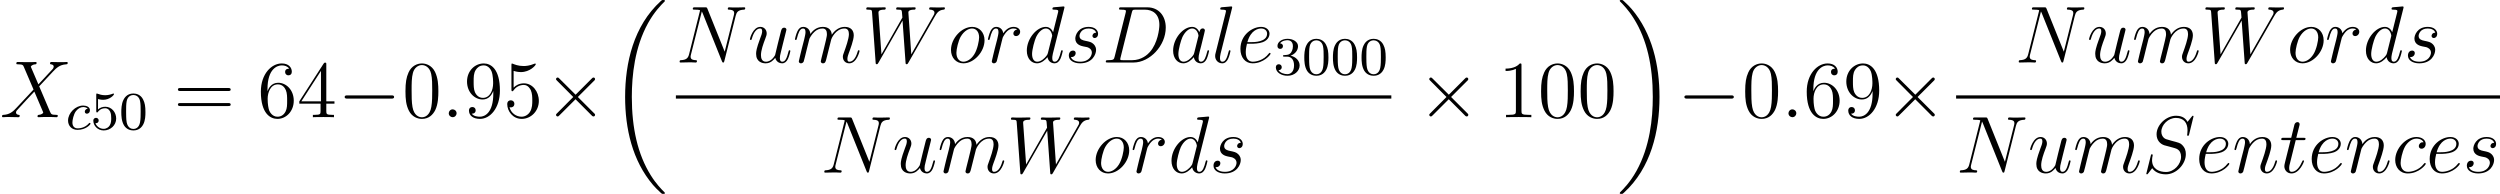
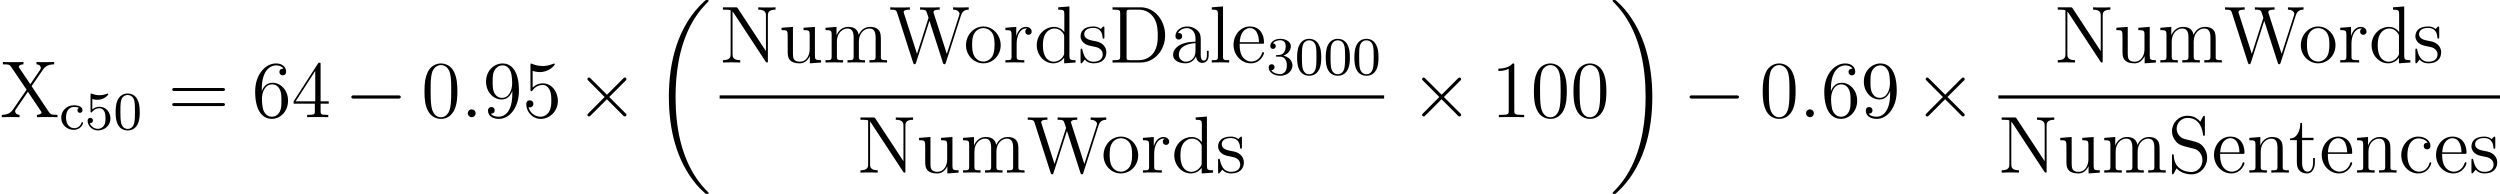
<svg xmlns="http://www.w3.org/2000/svg" xmlns:xlink="http://www.w3.org/1999/xlink" version="1.1" width="417.861pt" height="32.409pt" viewBox="-.239 -.228 417.861 32.409">
  <defs>
+     <path id="g4-48" d="M5.356-3.826C5.356-4.818 5.296-5.786 4.866-6.695C4.376-7.687 3.515-7.95 2.929-7.95C2.236-7.95 1.387-7.603 .944-6.611C.61-5.858 .49-5.117 .49-3.826C.49-2.666 .574-1.793 1.004-.944C1.47-.036 2.295 .251 2.917 .251C3.957 .251 4.555-.371 4.902-1.064C5.332-1.961 5.356-3.132 5.356-3.826ZM2.917 .012C2.534 .012 1.757-.203 1.53-1.506C1.399-2.224 1.399-3.132 1.399-3.969C1.399-4.949 1.399-5.834 1.59-6.539C1.793-7.34 2.403-7.711 2.917-7.711C3.371-7.711 4.065-7.436 4.292-6.408C4.447-5.727 4.447-4.782 4.447-3.969C4.447-3.168 4.447-2.26 4.316-1.53C4.089-.215 3.335 .012 2.917 .012Z" />
+     <path id="g4-49" d="M3.443-7.663C3.443-7.938 3.443-7.95 3.204-7.95C2.917-7.627 2.319-7.185 1.088-7.185V-6.838C1.363-6.838 1.961-6.838 2.618-7.149V-.921C2.618-.49 2.582-.347 1.53-.347H1.16V0C1.482-.024 2.642-.024 3.037-.024S4.579-.024 4.902 0V-.347H4.531C3.479-.347 3.443-.49 3.443-.921V-7.663Z" />
+     <path id="g4-52" d="M4.316-7.783C4.316-8.01 4.316-8.07 4.148-8.07C4.053-8.07 4.017-8.07 3.921-7.926L.323-2.343V-1.997H3.467V-.909C3.467-.466 3.443-.347 2.57-.347H2.331V0C2.606-.024 3.551-.024 3.885-.024S5.177-.024 5.452 0V-.347H5.212C4.352-.347 4.316-.466 4.316-.909V-1.997H5.523V-2.343H4.316V-7.783ZM3.527-6.85V-2.343H.622L3.527-6.85Z" />
+     <path id="g4-53" d="M1.53-6.85C2.044-6.683 2.463-6.671 2.594-6.671C3.945-6.671 4.806-7.663 4.806-7.831C4.806-7.878 4.782-7.938 4.71-7.938C4.686-7.938 4.663-7.938 4.555-7.89C3.885-7.603 3.312-7.568 3.001-7.568C2.212-7.568 1.65-7.807 1.423-7.902C1.339-7.938 1.315-7.938 1.303-7.938C1.207-7.938 1.207-7.867 1.207-7.675V-4.125C1.207-3.909 1.207-3.838 1.351-3.838C1.411-3.838 1.423-3.85 1.542-3.993C1.877-4.483 2.439-4.77 3.037-4.77C3.67-4.77 3.981-4.184 4.077-3.981C4.28-3.515 4.292-2.929 4.292-2.475S4.292-1.339 3.957-.801C3.694-.371 3.228-.072 2.702-.072C1.913-.072 1.136-.61 .921-1.482C.98-1.459 1.052-1.447 1.112-1.447C1.315-1.447 1.638-1.566 1.638-1.973C1.638-2.307 1.411-2.499 1.112-2.499C.897-2.499 .586-2.391 .586-1.925C.586-.909 1.399 .251 2.726 .251C4.077 .251 5.26-.885 5.26-2.403C5.26-3.826 4.304-5.009 3.049-5.009C2.367-5.009 1.841-4.71 1.53-4.376V-6.85Z" />
+     <path id="g4-54" d="M1.47-4.16C1.47-7.185 2.941-7.663 3.587-7.663C4.017-7.663 4.447-7.532 4.674-7.173C4.531-7.173 4.077-7.173 4.077-6.683C4.077-6.42 4.256-6.193 4.567-6.193C4.866-6.193 5.069-6.372 5.069-6.719C5.069-7.34 4.615-7.95 3.575-7.95C2.068-7.95 .49-6.408 .49-3.778C.49-.49 1.925 .251 2.941 .251C4.244 .251 5.356-.885 5.356-2.439C5.356-4.029 4.244-5.093 3.049-5.093C1.985-5.093 1.59-4.172 1.47-3.838V-4.16ZM2.941-.072C2.188-.072 1.829-.741 1.722-.992C1.614-1.303 1.494-1.889 1.494-2.726C1.494-3.67 1.925-4.854 3.001-4.854C3.658-4.854 4.005-4.411 4.184-4.005C4.376-3.563 4.376-2.965 4.376-2.451C4.376-1.841 4.376-1.303 4.148-.849C3.85-.275 3.419-.072 2.941-.072Z" />
+     <path id="g4-57" d="M4.376-3.479C4.376-.658 3.12-.072 2.403-.072C2.116-.072 1.482-.108 1.184-.526H1.255C1.339-.502 1.769-.574 1.769-1.016C1.769-1.279 1.59-1.506 1.279-1.506S.777-1.303 .777-.992C.777-.251 1.375 .251 2.415 .251C3.909 .251 5.356-1.339 5.356-3.933C5.356-7.149 4.017-7.95 2.965-7.95C1.65-7.95 .49-6.85 .49-5.272S1.602-2.618 2.798-2.618C3.682-2.618 4.136-3.264 4.376-3.873V-3.479ZM2.845-2.857C2.092-2.857 1.769-3.467 1.662-3.694C1.47-4.148 1.47-4.722 1.47-5.26C1.47-5.93 1.47-6.504 1.781-6.994C1.997-7.317 2.319-7.663 2.965-7.663C3.646-7.663 3.993-7.066 4.113-6.791C4.352-6.205 4.352-5.189 4.352-5.009C4.352-4.005 3.897-2.857 2.845-2.857Z" />
+     <path id="g4-61" d="M8.07-3.873C8.237-3.873 8.452-3.873 8.452-4.089C8.452-4.316 8.249-4.316 8.07-4.316H1.028C.861-4.316 .646-4.316 .646-4.101C.646-3.873 .849-3.873 1.028-3.873H8.07ZM8.07-1.65C8.237-1.65 8.452-1.65 8.452-1.865C8.452-2.092 8.249-2.092 8.07-2.092H1.028C.861-2.092 .646-2.092 .646-1.877C.646-1.65 .849-1.65 1.028-1.65H8.07Z" />
+     <path id="g4-68" d="M.502-8.165V-7.819H.741C1.602-7.819 1.638-7.699 1.638-7.257V-.909C1.638-.466 1.602-.347 .741-.347H.502V0H4.686C6.683 0 8.285-1.793 8.285-4.005C8.285-6.312 6.671-8.165 4.686-8.165H.502ZM3.132-.347C2.606-.347 2.582-.43 2.582-.825V-7.34C2.582-7.735 2.606-7.819 3.132-7.819H4.388C5.38-7.819 6.169-7.34 6.659-6.551C7.197-5.703 7.197-4.495 7.197-4.017C7.197-3.347 7.185-2.224 6.504-1.339C6.109-.837 5.392-.347 4.388-.347H3.132Z" />
+     <path id="g4-78" d="M2.702-7.998C2.594-8.153 2.582-8.165 2.319-8.165H.49V-7.819C1.004-7.819 1.303-7.819 1.626-7.735V-1.255C1.626-.909 1.626-.347 .49-.347V0C.801-.024 1.435-.024 1.769-.024S2.738-.024 3.049 0V-.347C1.913-.347 1.913-.909 1.913-1.255V-7.544C2.008-7.448 2.008-7.424 2.116-7.281L6.779-.179C6.898-.012 6.91 0 6.994 0C7.101 0 7.125-.048 7.137-.072V-6.91C7.137-7.257 7.137-7.819 8.273-7.819V-8.165C7.962-8.141 7.329-8.141 6.994-8.141S6.025-8.141 5.715-8.165V-7.819C6.85-7.819 6.85-7.257 6.85-6.91V-1.686L2.702-7.998Z" />
+     <path id="g4-83" d="M2.487-4.985C1.877-5.141 1.339-5.738 1.339-6.504C1.339-7.34 2.008-8.094 2.941-8.094C4.902-8.094 5.165-6.157 5.236-5.643C5.26-5.499 5.26-5.452 5.38-5.452C5.511-5.452 5.511-5.511 5.511-5.727V-8.141C5.511-8.357 5.511-8.416 5.392-8.416C5.356-8.416 5.308-8.416 5.224-8.261L4.83-7.532C4.256-8.273 3.467-8.416 2.941-8.416C1.614-8.416 .646-7.352 .646-6.133C.646-5.559 .849-5.033 1.291-4.555C1.71-4.089 2.128-3.981 2.977-3.766C3.395-3.67 4.053-3.503 4.22-3.431C4.782-3.156 5.153-2.511 5.153-1.841C5.153-.944 4.519-.096 3.527-.096C2.989-.096 2.248-.227 1.662-.741C.968-1.363 .921-2.224 .909-2.618C.897-2.714 .801-2.714 .777-2.714C.646-2.714 .646-2.654 .646-2.439V-.024C.646 .191 .646 .251 .765 .251C.837 .251 .849 .227 .933 .084C.98-.012 1.231-.454 1.327-.634C1.757-.155 2.511 .251 3.539 .251C4.878 .251 5.846-.885 5.846-2.2C5.846-2.929 5.571-3.467 5.248-3.862C4.806-4.4 4.268-4.531 3.802-4.651L2.487-4.985Z" />
+     <path id="g4-87" d="M10.676-6.994C10.867-7.568 11.214-7.807 11.812-7.819V-8.165C11.298-8.141 11.274-8.141 10.748-8.141C10.437-8.141 9.791-8.141 9.504-8.165V-7.819C10.234-7.807 10.449-7.424 10.449-7.185C10.449-7.125 10.413-7.03 10.389-6.946L8.572-1.279L6.635-7.293C6.623-7.329 6.599-7.424 6.599-7.46C6.599-7.819 7.233-7.819 7.52-7.819V-8.165C7.233-8.141 6.348-8.141 6.001-8.141S4.926-8.141 4.615-8.165V-7.819C5.248-7.819 5.416-7.783 5.547-7.568C5.631-7.412 5.715-7.042 5.87-6.611L4.16-1.279L2.248-7.233C2.188-7.4 2.188-7.424 2.188-7.46C2.188-7.819 2.798-7.819 3.108-7.819V-8.165C2.833-8.141 1.925-8.141 1.59-8.141C1.243-8.141 .514-8.141 .203-8.165V-7.819C.849-7.819 1.076-7.819 1.219-7.364L3.587 .024C3.646 .203 3.694 .251 3.802 .251C3.897 .251 3.957 .215 4.017 .036L6.001-6.169L7.998 .036C8.058 .215 8.118 .251 8.213 .251C8.321 .251 8.369 .203 8.428 .024L10.676-6.994Z" />
+     <path id="g4-88" d="M4.674-4.591L6.324-6.994C6.528-7.281 6.874-7.807 8.01-7.819V-8.165C7.496-8.141 7.364-8.141 6.755-8.141C6.432-8.141 5.667-8.141 5.392-8.165V-7.819C5.882-7.783 6.037-7.496 6.037-7.293C6.037-7.161 5.99-7.089 5.918-6.982L4.483-4.878L2.869-7.269C2.833-7.317 2.786-7.4 2.786-7.46C2.786-7.627 3.037-7.819 3.467-7.819V-8.165C3.18-8.141 2.236-8.141 1.889-8.141C1.554-8.141 .717-8.141 .43-8.165V-7.819C1.327-7.819 1.447-7.759 1.698-7.376L3.933-4.065L1.925-1.136C1.722-.837 1.339-.359 .263-.347V0C.777-.024 .909-.024 1.518-.024C1.841-.024 2.618-.024 2.893 0V-.347C2.391-.371 2.236-.669 2.236-.873C2.236-1.004 2.295-1.088 2.367-1.196L4.125-3.766L6.061-.873C6.133-.765 6.145-.753 6.145-.705C6.145-.562 5.93-.359 5.464-.347V0C5.75-.024 6.683-.024 7.03-.024C7.364-.024 8.213-.024 8.5 0V-.347C7.795-.347 7.508-.347 7.233-.765L4.674-4.591Z" />
+     <path id="g4-97" d="M4.615-3.192C4.615-3.838 4.615-4.316 4.089-4.782C3.67-5.165 3.132-5.332 2.606-5.332C1.626-5.332 .873-4.686 .873-3.909C.873-3.563 1.1-3.395 1.375-3.395C1.662-3.395 1.865-3.599 1.865-3.885C1.865-4.376 1.435-4.376 1.255-4.376C1.53-4.878 2.104-5.093 2.582-5.093C3.132-5.093 3.838-4.639 3.838-3.563V-3.084C1.435-3.049 .526-2.044 .526-1.124C.526-.179 1.626 .12 2.355 .12C3.144 .12 3.682-.359 3.909-.933C3.957-.371 4.328 .06 4.842 .06C5.093 .06 5.786-.108 5.786-1.064V-1.733H5.523V-1.064C5.523-.383 5.236-.287 5.069-.287C4.615-.287 4.615-.921 4.615-1.1V-3.192ZM3.838-1.686C3.838-.514 2.965-.12 2.451-.12C1.865-.12 1.375-.55 1.375-1.124C1.375-2.702 3.407-2.845 3.838-2.869V-1.686Z" />
+     <path id="g4-99" d="M4.328-4.423C4.184-4.423 3.742-4.423 3.742-3.933C3.742-3.646 3.945-3.443 4.232-3.443C4.507-3.443 4.734-3.61 4.734-3.957C4.734-4.758 3.897-5.332 2.929-5.332C1.53-5.332 .418-4.089 .418-2.582C.418-1.052 1.566 .12 2.917 .12C4.495 .12 4.854-1.315 4.854-1.423S4.77-1.53 4.734-1.53C4.627-1.53 4.615-1.494 4.579-1.351C4.316-.502 3.67-.143 3.025-.143C2.295-.143 1.327-.777 1.327-2.594C1.327-4.579 2.343-5.069 2.941-5.069C3.395-5.069 4.053-4.89 4.328-4.423Z" />
+     <path id="g4-100" d="M3.587-8.165V-7.819C4.4-7.819 4.495-7.735 4.495-7.149V-4.507C4.244-4.854 3.73-5.272 3.001-5.272C1.614-5.272 .418-4.101 .418-2.57C.418-1.052 1.554 .12 2.869 .12C3.778 .12 4.304-.478 4.471-.705V.12L6.157 0V-.347C5.344-.347 5.248-.43 5.248-1.016V-8.297L3.587-8.165ZM4.471-1.399C4.471-1.184 4.471-1.148 4.304-.885C4.017-.466 3.527-.12 2.929-.12C2.618-.12 1.327-.239 1.327-2.558C1.327-3.419 1.47-3.897 1.733-4.292C1.973-4.663 2.451-5.033 3.049-5.033C3.79-5.033 4.208-4.495 4.328-4.304C4.471-4.101 4.471-4.077 4.471-3.862V-1.399Z" />
+     <path id="g4-101" d="M4.579-2.774C4.842-2.774 4.866-2.774 4.866-3.001C4.866-4.208 4.22-5.332 2.774-5.332C1.411-5.332 .359-4.101 .359-2.618C.359-1.04 1.578 .12 2.905 .12C4.328 .12 4.866-1.172 4.866-1.423C4.866-1.494 4.806-1.542 4.734-1.542C4.639-1.542 4.615-1.482 4.591-1.423C4.28-.418 3.479-.143 2.977-.143S1.267-.478 1.267-2.546V-2.774H4.579ZM1.279-3.001C1.375-4.878 2.427-5.093 2.762-5.093C4.041-5.093 4.113-3.407 4.125-3.001H1.279Z" />
+     <path id="g4-108" d="M2.056-8.297L.395-8.165V-7.819C1.207-7.819 1.303-7.735 1.303-7.149V-.885C1.303-.347 1.172-.347 .395-.347V0C.729-.024 1.315-.024 1.674-.024S2.63-.024 2.965 0V-.347C2.2-.347 2.056-.347 2.056-.885V-8.297Z" />
+     <path id="g4-109" d="M8.572-2.905C8.572-4.017 8.572-4.352 8.297-4.734C7.95-5.2 7.388-5.272 6.982-5.272C5.99-5.272 5.487-4.555 5.296-4.089C5.129-5.009 4.483-5.272 3.73-5.272C2.57-5.272 2.116-4.28 2.02-4.041H2.008V-5.272L.383-5.141V-4.794C1.196-4.794 1.291-4.71 1.291-4.125V-.885C1.291-.347 1.16-.347 .383-.347V0C.693-.024 1.339-.024 1.674-.024C2.02-.024 2.666-.024 2.977 0V-.347C2.212-.347 2.068-.347 2.068-.885V-3.108C2.068-4.364 2.893-5.033 3.634-5.033S4.543-4.423 4.543-3.694V-.885C4.543-.347 4.411-.347 3.634-.347V0C3.945-.024 4.591-.024 4.926-.024C5.272-.024 5.918-.024 6.229 0V-.347C5.464-.347 5.32-.347 5.32-.885V-3.108C5.32-4.364 6.145-5.033 6.886-5.033S7.795-4.423 7.795-3.694V-.885C7.795-.347 7.663-.347 6.886-.347V0C7.197-.024 7.843-.024 8.177-.024C8.524-.024 9.17-.024 9.48 0V-.347C8.883-.347 8.584-.347 8.572-.705V-2.905Z" />
+     <path id="g4-110" d="M5.32-2.905C5.32-4.017 5.32-4.352 5.045-4.734C4.698-5.2 4.136-5.272 3.73-5.272C2.57-5.272 2.116-4.28 2.02-4.041H2.008V-5.272L.383-5.141V-4.794C1.196-4.794 1.291-4.71 1.291-4.125V-.885C1.291-.347 1.16-.347 .383-.347V0C.693-.024 1.339-.024 1.674-.024C2.02-.024 2.666-.024 2.977 0V-.347C2.212-.347 2.068-.347 2.068-.885V-3.108C2.068-4.364 2.893-5.033 3.634-5.033S4.543-4.423 4.543-3.694V-.885C4.543-.347 4.411-.347 3.634-.347V0C3.945-.024 4.591-.024 4.926-.024C5.272-.024 5.918-.024 6.229 0V-.347C5.631-.347 5.332-.347 5.32-.705V-2.905Z" />
+     <path id="g4-111" d="M5.487-2.558C5.487-4.101 4.316-5.332 2.929-5.332C1.494-5.332 .359-4.065 .359-2.558C.359-1.028 1.554 .12 2.917 .12C4.328 .12 5.487-1.052 5.487-2.558ZM2.929-.143C2.487-.143 1.949-.335 1.602-.921C1.279-1.459 1.267-2.164 1.267-2.666C1.267-3.12 1.267-3.85 1.638-4.388C1.973-4.902 2.499-5.093 2.917-5.093C3.383-5.093 3.885-4.878 4.208-4.411C4.579-3.862 4.579-3.108 4.579-2.666C4.579-2.248 4.579-1.506 4.268-.944C3.933-.371 3.383-.143 2.929-.143Z" />
+     <path id="g4-114" d="M1.997-2.786C1.997-3.945 2.475-5.033 3.395-5.033C3.491-5.033 3.515-5.033 3.563-5.021C3.467-4.973 3.276-4.902 3.276-4.579C3.276-4.232 3.551-4.101 3.742-4.101C3.981-4.101 4.22-4.256 4.22-4.579C4.22-4.937 3.897-5.272 3.383-5.272C2.367-5.272 2.02-4.172 1.949-3.945H1.937V-5.272L.335-5.141V-4.794C1.148-4.794 1.243-4.71 1.243-4.125V-.885C1.243-.347 1.112-.347 .335-.347V0C.669-.024 1.327-.024 1.686-.024C2.008-.024 2.857-.024 3.132 0V-.347H2.893C2.02-.347 1.997-.478 1.997-.909V-2.786Z" />
+     <path id="g4-115" d="M3.921-5.057C3.921-5.272 3.921-5.332 3.802-5.332C3.706-5.332 3.479-5.069 3.395-4.961C3.025-5.26 2.654-5.332 2.271-5.332C.825-5.332 .395-4.543 .395-3.885C.395-3.754 .395-3.335 .849-2.917C1.231-2.582 1.638-2.499 2.188-2.391C2.845-2.26 3.001-2.224 3.3-1.985C3.515-1.805 3.67-1.542 3.67-1.207C3.67-.693 3.371-.12 2.319-.12C1.53-.12 .956-.574 .693-1.769C.646-1.985 .646-1.997 .634-2.008C.61-2.056 .562-2.056 .526-2.056C.395-2.056 .395-1.997 .395-1.781V-.155C.395 .06 .395 .12 .514 .12C.574 .12 .586 .108 .789-.143C.849-.227 .849-.251 1.028-.442C1.482 .12 2.128 .12 2.331 .12C3.587 .12 4.208-.574 4.208-1.518C4.208-2.164 3.814-2.546 3.706-2.654C3.276-3.025 2.953-3.096 2.164-3.24C1.805-3.312 .933-3.479 .933-4.196C.933-4.567 1.184-5.117 2.26-5.117C3.563-5.117 3.634-4.005 3.658-3.634C3.67-3.539 3.754-3.539 3.79-3.539C3.921-3.539 3.921-3.599 3.921-3.814V-5.057Z" />
+     <path id="g4-116" d="M2.008-4.806H3.694V-5.153H2.008V-7.352H1.745C1.733-6.229 1.303-5.081 .215-5.045V-4.806H1.231V-1.482C1.231-.155 2.116 .12 2.75 .12C3.503 .12 3.897-.622 3.897-1.482V-2.164H3.634V-1.506C3.634-.646 3.288-.143 2.821-.143C2.008-.143 2.008-1.255 2.008-1.459V-4.806Z" />
+     <path id="g4-117" d="M3.634-5.141V-4.794C4.447-4.794 4.543-4.71 4.543-4.125V-1.985C4.543-.968 4.005-.12 3.108-.12C2.128-.12 2.068-.681 2.068-1.315V-5.272L.383-5.141V-4.794C1.291-4.794 1.291-4.758 1.291-3.694V-1.901C1.291-1.16 1.291-.729 1.65-.335C1.937-.024 2.427 .12 3.037 .12C3.24 .12 3.622 .12 4.029-.227C4.376-.502 4.567-.956 4.567-.956V.12L6.229 0V-.347C5.416-.347 5.32-.43 5.32-1.016V-5.272L3.634-5.141Z" />
+     <path id="g3-48" d="M3.897-2.542C3.897-3.395 3.81-3.913 3.547-4.423C3.196-5.125 2.55-5.3 2.112-5.3C1.108-5.3 .741-4.551 .63-4.328C.343-3.746 .327-2.957 .327-2.542C.327-2.016 .351-1.211 .733-.574C1.1 .016 1.69 .167 2.112 .167C2.495 .167 3.18 .048 3.579-.741C3.873-1.315 3.897-2.024 3.897-2.542ZM2.112-.056C1.841-.056 1.291-.183 1.124-1.02C1.036-1.474 1.036-2.224 1.036-2.638C1.036-3.188 1.036-3.746 1.124-4.184C1.291-4.997 1.913-5.077 2.112-5.077C2.383-5.077 2.933-4.941 3.092-4.216C3.188-3.778 3.188-3.18 3.188-2.638C3.188-2.168 3.188-1.451 3.092-1.004C2.925-.167 2.375-.056 2.112-.056Z" />
+     <path id="g3-51" d="M2.016-2.662C2.646-2.662 3.045-2.2 3.045-1.363C3.045-.367 2.479-.072 2.056-.072C1.618-.072 1.02-.231 .741-.654C1.028-.654 1.227-.837 1.227-1.1C1.227-1.355 1.044-1.538 .789-1.538C.574-1.538 .351-1.403 .351-1.084C.351-.327 1.164 .167 2.072 .167C3.132 .167 3.873-.566 3.873-1.363C3.873-2.024 3.347-2.63 2.534-2.805C3.164-3.029 3.634-3.571 3.634-4.208S2.917-5.3 2.088-5.3C1.235-5.3 .59-4.838 .59-4.232C.59-3.937 .789-3.81 .996-3.81C1.243-3.81 1.403-3.985 1.403-4.216C1.403-4.511 1.148-4.623 .972-4.631C1.307-5.069 1.921-5.093 2.064-5.093C2.271-5.093 2.877-5.029 2.877-4.208C2.877-3.65 2.646-3.316 2.534-3.188C2.295-2.941 2.112-2.925 1.626-2.893C1.474-2.885 1.411-2.877 1.411-2.774C1.411-2.662 1.482-2.662 1.618-2.662H2.016Z" />
+     <path id="g3-53" d="M1.116-4.479C1.219-4.447 1.538-4.368 1.873-4.368C2.869-4.368 3.475-5.069 3.475-5.189C3.475-5.276 3.419-5.3 3.379-5.3C3.363-5.3 3.347-5.3 3.276-5.26C2.965-5.141 2.598-5.045 2.168-5.045C1.698-5.045 1.307-5.165 1.06-5.26C.98-5.3 .964-5.3 .956-5.3C.853-5.3 .853-5.212 .853-5.069V-2.734C.853-2.59 .853-2.495 .98-2.495C1.044-2.495 1.068-2.527 1.108-2.59C1.203-2.71 1.506-3.116 2.184-3.116C2.63-3.116 2.845-2.75 2.917-2.598C3.053-2.311 3.068-1.945 3.068-1.634C3.068-1.339 3.061-.909 2.837-.558C2.686-.319 2.367-.072 1.945-.072C1.427-.072 .917-.399 .733-.917C.757-.909 .805-.909 .813-.909C1.036-.909 1.211-1.052 1.211-1.299C1.211-1.594 .98-1.698 .821-1.698C.677-1.698 .422-1.618 .422-1.275C.422-.558 1.044 .167 1.961 .167C2.957 .167 3.802-.606 3.802-1.594C3.802-2.519 3.132-3.339 2.192-3.339C1.793-3.339 1.419-3.212 1.116-2.941V-4.479Z" />
+     <path id="g3-99" d="M2.933-3.164C2.71-3.092 2.678-2.909 2.678-2.813C2.678-2.598 2.829-2.439 3.053-2.439C3.26-2.439 3.427-2.582 3.427-2.821C3.427-3.316 2.885-3.555 2.136-3.555C1.028-3.555 .279-2.67 .279-1.722C.279-.709 1.108 .08 2.112 .08C3.236 .08 3.515-.861 3.515-.956S3.411-1.052 3.387-1.052C3.332-1.052 3.292-1.044 3.268-.964C3.212-.797 2.989-.167 2.192-.167C1.698-.167 .988-.55 .988-1.73C.988-2.877 1.578-3.308 2.16-3.308C2.232-3.308 2.654-3.308 2.933-3.164Z" />
    <path id="g1-0" d="M7.878-2.75C8.082-2.75 8.297-2.75 8.297-2.989S8.082-3.228 7.878-3.228H1.411C1.207-3.228 .992-3.228 .992-2.989S1.207-2.75 1.411-2.75H7.878Z" />
    <path id="g1-2" d="M4.651-3.324L2.26-5.703C2.116-5.846 2.092-5.87 1.997-5.87C1.877-5.87 1.757-5.762 1.757-5.631C1.757-5.547 1.781-5.523 1.913-5.392L4.304-2.989L1.913-.586C1.781-.454 1.757-.43 1.757-.347C1.757-.215 1.877-.108 1.997-.108C2.092-.108 2.116-.132 2.26-.275L4.639-2.654L7.113-.179C7.137-.167 7.221-.108 7.293-.108C7.436-.108 7.532-.215 7.532-.347C7.532-.371 7.532-.418 7.496-.478C7.484-.502 5.583-2.379 4.985-2.989L7.173-5.177C7.233-5.248 7.412-5.404 7.472-5.475C7.484-5.499 7.532-5.547 7.532-5.631C7.532-5.762 7.436-5.87 7.293-5.87C7.197-5.87 7.149-5.822 7.018-5.691L4.651-3.324Z" />
-     <path id="g3-58" d="M2.2-.574C2.2-.921 1.913-1.16 1.626-1.16C1.279-1.16 1.04-.873 1.04-.586C1.04-.239 1.327 0 1.614 0C1.961 0 2.2-.287 2.2-.574Z" />
-     <path id="g3-68" d="M1.877-.885C1.769-.466 1.745-.347 .909-.347C.681-.347 .562-.347 .562-.132C.562 0 .634 0 .873 0H4.663C7.077 0 9.433-2.499 9.433-5.165C9.433-6.886 8.404-8.165 6.695-8.165H2.857C2.63-8.165 2.523-8.165 2.523-7.938C2.523-7.819 2.63-7.819 2.809-7.819C3.539-7.819 3.539-7.723 3.539-7.592C3.539-7.568 3.539-7.496 3.491-7.317L1.877-.885ZM4.4-7.352C4.507-7.795 4.555-7.819 5.021-7.819H6.336C7.46-7.819 8.488-7.209 8.488-5.559C8.488-4.961 8.249-2.881 7.089-1.566C6.755-1.172 5.846-.347 4.471-.347H3.108C2.941-.347 2.917-.347 2.845-.359C2.714-.371 2.702-.395 2.702-.49C2.702-.574 2.726-.646 2.75-.753L4.4-7.352Z" />
-     <path id="g3-78" d="M8.847-6.91C8.978-7.424 9.17-7.783 10.078-7.819C10.114-7.819 10.258-7.831 10.258-8.034C10.258-8.165 10.15-8.165 10.102-8.165C9.863-8.165 9.253-8.141 9.014-8.141H8.44C8.273-8.141 8.058-8.165 7.89-8.165C7.819-8.165 7.675-8.165 7.675-7.938C7.675-7.819 7.771-7.819 7.855-7.819C8.572-7.795 8.62-7.52 8.62-7.305C8.62-7.197 8.608-7.161 8.572-6.994L7.221-1.602L4.663-7.962C4.579-8.153 4.567-8.165 4.304-8.165H2.845C2.606-8.165 2.499-8.165 2.499-7.938C2.499-7.819 2.582-7.819 2.809-7.819C2.869-7.819 3.575-7.819 3.575-7.711C3.575-7.687 3.551-7.592 3.539-7.556L1.949-1.219C1.805-.634 1.518-.383 .729-.347C.669-.347 .55-.335 .55-.12C.55 0 .669 0 .705 0C.944 0 1.554-.024 1.793-.024H2.367C2.534-.024 2.738 0 2.905 0C2.989 0 3.12 0 3.12-.227C3.12-.335 3.001-.347 2.953-.347C2.558-.359 2.176-.43 2.176-.861C2.176-.956 2.2-1.064 2.224-1.16L3.838-7.556C3.909-7.436 3.909-7.412 3.957-7.305L6.802-.215C6.862-.072 6.886 0 6.994 0C7.113 0 7.125-.036 7.173-.239L8.847-6.91Z" />
-     <path id="g3-83" d="M7.592-8.309C7.592-8.416 7.508-8.416 7.484-8.416C7.436-8.416 7.424-8.404 7.281-8.225C7.209-8.141 6.719-7.52 6.707-7.508C6.312-8.285 5.523-8.416 5.021-8.416C3.503-8.416 2.128-7.03 2.128-5.679C2.128-4.782 2.666-4.256 3.252-4.053C3.383-4.005 4.089-3.814 4.447-3.73C5.057-3.563 5.212-3.515 5.464-3.252C5.511-3.192 5.75-2.917 5.75-2.355C5.75-1.243 4.722-.096 3.527-.096C2.546-.096 1.459-.514 1.459-1.853C1.459-2.08 1.506-2.367 1.542-2.487C1.542-2.523 1.554-2.582 1.554-2.606C1.554-2.654 1.53-2.714 1.435-2.714C1.327-2.714 1.315-2.69 1.267-2.487L.658-.036C.658-.024 .61 .132 .61 .143C.61 .251 .705 .251 .729 .251C.777 .251 .789 .239 .933 .06L1.482-.658C1.769-.227 2.391 .251 3.503 .251C5.045 .251 6.456-1.243 6.456-2.738C6.456-3.24 6.336-3.682 5.882-4.125C5.631-4.376 5.416-4.435 4.316-4.722C3.515-4.937 3.407-4.973 3.192-5.165C2.989-5.368 2.833-5.655 2.833-6.061C2.833-7.066 3.85-8.094 4.985-8.094C6.157-8.094 6.707-7.376 6.707-6.241C6.707-5.93 6.647-5.607 6.647-5.559C6.647-5.452 6.743-5.452 6.779-5.452C6.886-5.452 6.898-5.487 6.946-5.679L7.592-8.309Z" />
-     <path id="g3-87" d="M10.796-6.838C11.07-7.305 11.333-7.747 12.051-7.819C12.158-7.831 12.266-7.843 12.266-8.034C12.266-8.165 12.158-8.165 12.123-8.165C12.099-8.165 12.015-8.141 11.226-8.141C10.867-8.141 10.497-8.165 10.15-8.165C10.078-8.165 9.935-8.165 9.935-7.938C9.935-7.831 10.03-7.819 10.102-7.819C10.341-7.807 10.724-7.735 10.724-7.364C10.724-7.209 10.676-7.125 10.556-6.922L7.293-1.207L6.862-7.436C6.862-7.58 6.994-7.807 7.663-7.819C7.819-7.819 7.938-7.819 7.938-8.046C7.938-8.165 7.819-8.165 7.759-8.165C7.34-8.165 6.898-8.141 6.468-8.141H5.846C5.667-8.141 5.452-8.165 5.272-8.165C5.2-8.165 5.057-8.165 5.057-7.938C5.057-7.819 5.141-7.819 5.344-7.819C5.894-7.819 5.894-7.807 5.942-7.077L5.978-6.647L2.881-1.207L2.439-7.376C2.439-7.508 2.439-7.807 3.252-7.819C3.383-7.819 3.515-7.819 3.515-8.034C3.515-8.165 3.407-8.165 3.335-8.165C2.917-8.165 2.475-8.141 2.044-8.141H1.423C1.243-8.141 1.028-8.165 .849-8.165C.777-8.165 .634-8.165 .634-7.938C.634-7.819 .729-7.819 .897-7.819C1.459-7.819 1.47-7.747 1.494-7.364L2.02-.024C2.032 .179 2.044 .251 2.188 .251C2.307 .251 2.331 .203 2.439 .024L6.001-6.205L6.444-.024C6.456 .179 6.468 .251 6.611 .251C6.731 .251 6.767 .191 6.862 .024L10.796-6.838Z" />
-     <path id="g3-88" d="M5.679-4.854L4.555-7.472C4.71-7.759 5.069-7.807 5.212-7.819C5.284-7.819 5.416-7.831 5.416-8.034C5.416-8.165 5.308-8.165 5.236-8.165C5.033-8.165 4.794-8.141 4.591-8.141H3.897C3.168-8.141 2.642-8.165 2.63-8.165C2.534-8.165 2.415-8.165 2.415-7.938C2.415-7.819 2.523-7.819 2.678-7.819C3.371-7.819 3.419-7.699 3.539-7.412L4.961-4.089L2.367-1.315C1.937-.849 1.423-.395 .538-.347C.395-.335 .299-.335 .299-.12C.299-.084 .311 0 .442 0C.61 0 .789-.024 .956-.024H1.518C1.901-.024 2.319 0 2.69 0C2.774 0 2.917 0 2.917-.215C2.917-.335 2.833-.347 2.762-.347C2.523-.371 2.367-.502 2.367-.693C2.367-.897 2.511-1.04 2.857-1.399L3.921-2.558C4.184-2.833 4.818-3.527 5.081-3.79L6.336-.849C6.348-.825 6.396-.705 6.396-.693C6.396-.586 6.133-.371 5.75-.347C5.679-.347 5.547-.335 5.547-.12C5.547 0 5.667 0 5.727 0C5.93 0 6.169-.024 6.372-.024H7.687C7.902-.024 8.13 0 8.333 0C8.416 0 8.548 0 8.548-.227C8.548-.347 8.428-.347 8.321-.347C7.603-.359 7.58-.418 7.376-.861L5.798-4.567L7.317-6.193C7.436-6.312 7.711-6.611 7.819-6.731C8.333-7.269 8.811-7.759 9.779-7.819C9.899-7.831 10.018-7.831 10.018-8.034C10.018-8.165 9.911-8.165 9.863-8.165C9.696-8.165 9.516-8.141 9.349-8.141H8.799C8.416-8.141 7.998-8.165 7.627-8.165C7.544-8.165 7.4-8.165 7.4-7.95C7.4-7.831 7.484-7.819 7.556-7.819C7.747-7.795 7.95-7.699 7.95-7.472L7.938-7.448C7.926-7.364 7.902-7.245 7.771-7.101L5.679-4.854Z" />
-     <path id="g3-97" d="M3.599-1.423C3.539-1.219 3.539-1.196 3.371-.968C3.108-.634 2.582-.12 2.02-.12C1.53-.12 1.255-.562 1.255-1.267C1.255-1.925 1.626-3.264 1.853-3.766C2.26-4.603 2.821-5.033 3.288-5.033C4.077-5.033 4.232-4.053 4.232-3.957C4.232-3.945 4.196-3.79 4.184-3.766L3.599-1.423ZM4.364-4.483C4.232-4.794 3.909-5.272 3.288-5.272C1.937-5.272 .478-3.527 .478-1.757C.478-.574 1.172 .12 1.985 .12C2.642 .12 3.204-.395 3.539-.789C3.658-.084 4.22 .12 4.579 .12S5.224-.096 5.44-.526C5.631-.933 5.798-1.662 5.798-1.71C5.798-1.769 5.75-1.817 5.679-1.817C5.571-1.817 5.559-1.757 5.511-1.578C5.332-.873 5.105-.12 4.615-.12C4.268-.12 4.244-.43 4.244-.669C4.244-.944 4.28-1.076 4.388-1.542C4.471-1.841 4.531-2.104 4.627-2.451C5.069-4.244 5.177-4.674 5.177-4.746C5.177-4.914 5.045-5.045 4.866-5.045C4.483-5.045 4.388-4.627 4.364-4.483Z" />
-     <path id="g3-99" d="M4.674-4.495C4.447-4.495 4.34-4.495 4.172-4.352C4.101-4.292 3.969-4.113 3.969-3.921C3.969-3.682 4.148-3.539 4.376-3.539C4.663-3.539 4.985-3.778 4.985-4.256C4.985-4.83 4.435-5.272 3.61-5.272C2.044-5.272 .478-3.563 .478-1.865C.478-.825 1.124 .12 2.343 .12C3.969 .12 4.997-1.148 4.997-1.303C4.997-1.375 4.926-1.435 4.878-1.435C4.842-1.435 4.83-1.423 4.722-1.315C3.957-.299 2.821-.12 2.367-.12C1.542-.12 1.279-.837 1.279-1.435C1.279-1.853 1.482-3.013 1.913-3.826C2.224-4.388 2.869-5.033 3.622-5.033C3.778-5.033 4.435-5.009 4.674-4.495Z" />
-     <path id="g3-100" d="M6.013-7.998C6.025-8.046 6.049-8.118 6.049-8.177C6.049-8.297 5.93-8.297 5.906-8.297C5.894-8.297 5.308-8.249 5.248-8.237C5.045-8.225 4.866-8.201 4.651-8.189C4.352-8.165 4.268-8.153 4.268-7.938C4.268-7.819 4.364-7.819 4.531-7.819C5.117-7.819 5.129-7.711 5.129-7.592C5.129-7.52 5.105-7.424 5.093-7.388L4.364-4.483C4.232-4.794 3.909-5.272 3.288-5.272C1.937-5.272 .478-3.527 .478-1.757C.478-.574 1.172 .12 1.985 .12C2.642 .12 3.204-.395 3.539-.789C3.658-.084 4.22 .12 4.579 .12S5.224-.096 5.44-.526C5.631-.933 5.798-1.662 5.798-1.71C5.798-1.769 5.75-1.817 5.679-1.817C5.571-1.817 5.559-1.757 5.511-1.578C5.332-.873 5.105-.12 4.615-.12C4.268-.12 4.244-.43 4.244-.669C4.244-.717 4.244-.968 4.328-1.303L6.013-7.998ZM3.599-1.423C3.539-1.219 3.539-1.196 3.371-.968C3.108-.634 2.582-.12 2.02-.12C1.53-.12 1.255-.562 1.255-1.267C1.255-1.925 1.626-3.264 1.853-3.766C2.26-4.603 2.821-5.033 3.288-5.033C4.077-5.033 4.232-4.053 4.232-3.957C4.232-3.945 4.196-3.79 4.184-3.766L3.599-1.423Z" />
-     <path id="g3-101" d="M2.14-2.774C2.463-2.774 3.276-2.798 3.85-3.013C4.758-3.359 4.842-4.053 4.842-4.268C4.842-4.794 4.388-5.272 3.599-5.272C2.343-5.272 .538-4.136 .538-2.008C.538-.753 1.255 .12 2.343 .12C3.969 .12 4.997-1.148 4.997-1.303C4.997-1.375 4.926-1.435 4.878-1.435C4.842-1.435 4.83-1.423 4.722-1.315C3.957-.299 2.821-.12 2.367-.12C1.686-.12 1.327-.658 1.327-1.542C1.327-1.71 1.327-2.008 1.506-2.774H2.14ZM1.566-3.013C2.08-4.854 3.216-5.033 3.599-5.033C4.125-5.033 4.483-4.722 4.483-4.268C4.483-3.013 2.57-3.013 2.068-3.013H1.566Z" />
-     <path id="g3-108" d="M3.037-7.998C3.049-8.046 3.072-8.118 3.072-8.177C3.072-8.297 2.953-8.297 2.929-8.297C2.917-8.297 2.487-8.261 2.271-8.237C2.068-8.225 1.889-8.201 1.674-8.189C1.387-8.165 1.303-8.153 1.303-7.938C1.303-7.819 1.423-7.819 1.542-7.819C2.152-7.819 2.152-7.711 2.152-7.592C2.152-7.544 2.152-7.52 2.092-7.305L.61-1.375C.574-1.243 .55-1.148 .55-.956C.55-.359 .992 .12 1.602 .12C1.997 .12 2.26-.143 2.451-.514C2.654-.909 2.821-1.662 2.821-1.71C2.821-1.769 2.774-1.817 2.702-1.817C2.594-1.817 2.582-1.757 2.534-1.578C2.319-.753 2.104-.12 1.626-.12C1.267-.12 1.267-.502 1.267-.669C1.267-.717 1.267-.968 1.351-1.303L3.037-7.998Z" />
-     <path id="g3-109" d="M2.463-3.503C2.487-3.575 2.786-4.172 3.228-4.555C3.539-4.842 3.945-5.033 4.411-5.033C4.89-5.033 5.057-4.674 5.057-4.196C5.057-4.125 5.057-3.885 4.914-3.324L4.615-2.092C4.519-1.733 4.292-.849 4.268-.717C4.22-.538 4.148-.227 4.148-.179C4.148-.012 4.28 .12 4.459 .12C4.818 .12 4.878-.155 4.985-.586L5.703-3.443C5.727-3.539 6.348-5.033 7.663-5.033C8.141-5.033 8.309-4.674 8.309-4.196C8.309-3.527 7.843-2.224 7.58-1.506C7.472-1.219 7.412-1.064 7.412-.849C7.412-.311 7.783 .12 8.357 .12C9.468 .12 9.887-1.638 9.887-1.71C9.887-1.769 9.839-1.817 9.767-1.817C9.66-1.817 9.648-1.781 9.588-1.578C9.313-.622 8.871-.12 8.393-.12C8.273-.12 8.082-.132 8.082-.514C8.082-.825 8.225-1.207 8.273-1.339C8.488-1.913 9.026-3.324 9.026-4.017C9.026-4.734 8.608-5.272 7.699-5.272C6.898-5.272 6.253-4.818 5.774-4.113C5.738-4.758 5.344-5.272 4.447-5.272C3.383-5.272 2.821-4.519 2.606-4.22C2.57-4.902 2.08-5.272 1.554-5.272C1.207-5.272 .933-5.105 .705-4.651C.49-4.22 .323-3.491 .323-3.443S.371-3.335 .454-3.335C.55-3.335 .562-3.347 .634-3.622C.813-4.328 1.04-5.033 1.518-5.033C1.793-5.033 1.889-4.842 1.889-4.483C1.889-4.22 1.769-3.754 1.686-3.383L1.351-2.092C1.303-1.865 1.172-1.327 1.112-1.112C1.028-.801 .897-.239 .897-.179C.897-.012 1.028 .12 1.207 .12C1.351 .12 1.518 .048 1.614-.132C1.638-.191 1.745-.61 1.805-.849L2.068-1.925L2.463-3.503Z" />
-     <path id="g3-110" d="M2.463-3.503C2.487-3.575 2.786-4.172 3.228-4.555C3.539-4.842 3.945-5.033 4.411-5.033C4.89-5.033 5.057-4.674 5.057-4.196C5.057-3.515 4.567-2.152 4.328-1.506C4.22-1.219 4.16-1.064 4.16-.849C4.16-.311 4.531 .12 5.105 .12C6.217 .12 6.635-1.638 6.635-1.71C6.635-1.769 6.587-1.817 6.516-1.817C6.408-1.817 6.396-1.781 6.336-1.578C6.061-.598 5.607-.12 5.141-.12C5.021-.12 4.83-.132 4.83-.514C4.83-.813 4.961-1.172 5.033-1.339C5.272-1.997 5.774-3.335 5.774-4.017C5.774-4.734 5.356-5.272 4.447-5.272C3.383-5.272 2.821-4.519 2.606-4.22C2.57-4.902 2.08-5.272 1.554-5.272C1.172-5.272 .909-5.045 .705-4.639C.49-4.208 .323-3.491 .323-3.443S.371-3.335 .454-3.335C.55-3.335 .562-3.347 .634-3.622C.825-4.352 1.04-5.033 1.518-5.033C1.793-5.033 1.889-4.842 1.889-4.483C1.889-4.22 1.769-3.754 1.686-3.383L1.351-2.092C1.303-1.865 1.172-1.327 1.112-1.112C1.028-.801 .897-.239 .897-.179C.897-.012 1.028 .12 1.207 .12C1.351 .12 1.518 .048 1.614-.132C1.638-.191 1.745-.61 1.805-.849L2.068-1.925L2.463-3.503Z" />
-     <path id="g3-111" d="M5.452-3.288C5.452-4.423 4.71-5.272 3.622-5.272C2.044-5.272 .49-3.551 .49-1.865C.49-.729 1.231 .12 2.319 .12C3.909 .12 5.452-1.602 5.452-3.288ZM2.331-.12C1.733-.12 1.291-.598 1.291-1.435C1.291-1.985 1.578-3.204 1.913-3.802C2.451-4.722 3.12-5.033 3.61-5.033C4.196-5.033 4.651-4.555 4.651-3.718C4.651-3.24 4.4-1.961 3.945-1.231C3.455-.43 2.798-.12 2.331-.12Z" />
-     <path id="g3-114" d="M4.651-4.89C4.28-4.818 4.089-4.555 4.089-4.292C4.089-4.005 4.316-3.909 4.483-3.909C4.818-3.909 5.093-4.196 5.093-4.555C5.093-4.937 4.722-5.272 4.125-5.272C3.646-5.272 3.096-5.057 2.594-4.328C2.511-4.961 2.032-5.272 1.554-5.272C1.088-5.272 .849-4.914 .705-4.651C.502-4.22 .323-3.503 .323-3.443C.323-3.395 .371-3.335 .454-3.335C.55-3.335 .562-3.347 .634-3.622C.813-4.34 1.04-5.033 1.518-5.033C1.805-5.033 1.889-4.83 1.889-4.483C1.889-4.22 1.769-3.754 1.686-3.383L1.351-2.092C1.303-1.865 1.172-1.327 1.112-1.112C1.028-.801 .897-.239 .897-.179C.897-.012 1.028 .12 1.207 .12C1.339 .12 1.566 .036 1.638-.203C1.674-.299 2.116-2.104 2.188-2.379C2.248-2.642 2.319-2.893 2.379-3.156C2.427-3.324 2.475-3.515 2.511-3.67C2.546-3.778 2.869-4.364 3.168-4.627C3.312-4.758 3.622-5.033 4.113-5.033C4.304-5.033 4.495-4.997 4.651-4.89Z" />
-     <path id="g3-115" d="M2.726-2.391C2.929-2.355 3.252-2.283 3.324-2.271C3.479-2.224 4.017-2.032 4.017-1.459C4.017-1.088 3.682-.12 2.295-.12C2.044-.12 1.148-.155 .909-.813C1.387-.753 1.626-1.124 1.626-1.387C1.626-1.638 1.459-1.769 1.219-1.769C.956-1.769 .61-1.566 .61-1.028C.61-.323 1.327 .12 2.283 .12C4.101 .12 4.639-1.219 4.639-1.841C4.639-2.02 4.639-2.355 4.256-2.738C3.957-3.025 3.67-3.084 3.025-3.216C2.702-3.288 2.188-3.395 2.188-3.933C2.188-4.172 2.403-5.033 3.539-5.033C4.041-5.033 4.531-4.842 4.651-4.411C4.125-4.411 4.101-3.957 4.101-3.945C4.101-3.694 4.328-3.622 4.435-3.622C4.603-3.622 4.937-3.754 4.937-4.256S4.483-5.272 3.551-5.272C1.985-5.272 1.566-4.041 1.566-3.551C1.566-2.642 2.451-2.451 2.726-2.391Z" />
-     <path id="g3-116" d="M2.403-4.806H3.503C3.73-4.806 3.85-4.806 3.85-5.021C3.85-5.153 3.778-5.153 3.539-5.153H2.487L2.929-6.898C2.977-7.066 2.977-7.089 2.977-7.173C2.977-7.364 2.821-7.472 2.666-7.472C2.57-7.472 2.295-7.436 2.2-7.054L1.733-5.153H.61C.371-5.153 .263-5.153 .263-4.926C.263-4.806 .347-4.806 .574-4.806H1.638L.849-1.65C.753-1.231 .717-1.112 .717-.956C.717-.395 1.112 .12 1.781 .12C2.989 .12 3.634-1.626 3.634-1.71C3.634-1.781 3.587-1.817 3.515-1.817C3.491-1.817 3.443-1.817 3.419-1.769C3.407-1.757 3.395-1.745 3.312-1.554C3.061-.956 2.511-.12 1.817-.12C1.459-.12 1.435-.418 1.435-.681C1.435-.693 1.435-.921 1.47-1.064L2.403-4.806Z" />
-     <path id="g3-117" d="M4.077-.693C4.232-.024 4.806 .12 5.093 .12C5.475 .12 5.762-.132 5.954-.538C6.157-.968 6.312-1.674 6.312-1.71C6.312-1.769 6.265-1.817 6.193-1.817C6.085-1.817 6.073-1.757 6.025-1.578C5.81-.753 5.595-.12 5.117-.12C4.758-.12 4.758-.514 4.758-.669C4.758-.944 4.794-1.064 4.914-1.566C4.997-1.889 5.081-2.212 5.153-2.546L5.643-4.495C5.727-4.794 5.727-4.818 5.727-4.854C5.727-5.033 5.583-5.153 5.404-5.153C5.057-5.153 4.973-4.854 4.902-4.555C4.782-4.089 4.136-1.518 4.053-1.1C4.041-1.1 3.575-.12 2.702-.12C2.08-.12 1.961-.658 1.961-1.1C1.961-1.781 2.295-2.738 2.606-3.539C2.75-3.921 2.809-4.077 2.809-4.316C2.809-4.83 2.439-5.272 1.865-5.272C.765-5.272 .323-3.539 .323-3.443C.323-3.395 .371-3.335 .454-3.335C.562-3.335 .574-3.383 .622-3.551C.909-4.579 1.375-5.033 1.829-5.033C1.949-5.033 2.14-5.021 2.14-4.639C2.14-4.328 2.008-3.981 1.829-3.527C1.303-2.104 1.243-1.65 1.243-1.291C1.243-.072 2.164 .12 2.654 .12C3.419 .12 3.838-.406 4.077-.693Z" />
    <path id="g0-18" d="M8.369 28.083C8.369 28.035 8.345 28.011 8.321 27.975C7.878 27.533 7.077 26.732 6.276 25.441C4.352 22.356 3.479 18.471 3.479 13.868C3.479 10.652 3.909 6.504 5.882 2.941C6.826 1.243 7.807 .263 8.333-.263C8.369-.299 8.369-.323 8.369-.359C8.369-.478 8.285-.478 8.118-.478S7.926-.478 7.747-.299C3.742 3.347 2.487 8.823 2.487 13.856C2.487 18.554 3.563 23.289 6.599 26.863C6.838 27.138 7.293 27.628 7.783 28.059C7.926 28.202 7.95 28.202 8.118 28.202S8.369 28.202 8.369 28.083Z" />
    <path id="g0-19" d="M6.3 13.868C6.3 9.17 5.224 4.435 2.188 .861C1.949 .586 1.494 .096 1.004-.335C.861-.478 .837-.478 .669-.478C.526-.478 .418-.478 .418-.359C.418-.311 .466-.263 .49-.239C.909 .191 1.71 .992 2.511 2.283C4.435 5.368 5.308 9.253 5.308 13.856C5.308 17.072 4.878 21.22 2.905 24.783C1.961 26.481 .968 27.473 .466 27.975C.442 28.011 .418 28.047 .418 28.083C.418 28.202 .526 28.202 .669 28.202C.837 28.202 .861 28.202 1.04 28.023C5.045 24.377 6.3 18.901 6.3 13.868Z" />
-     <path id="g2-99" d="M3.26-3.053C2.933-3.013 2.829-2.766 2.829-2.606C2.829-2.375 3.037-2.311 3.14-2.311C3.18-2.311 3.587-2.343 3.587-2.829S3.061-3.515 2.582-3.515C1.451-3.515 .351-2.415 .351-1.299C.351-.542 .869 .08 1.753 .08C3.013 .08 3.674-.725 3.674-.829C3.674-.901 3.595-.956 3.547-.956S3.475-.933 3.435-.885C2.805-.143 1.913-.143 1.769-.143C1.339-.143 .996-.406 .996-1.012C.996-1.363 1.156-2.208 1.53-2.702C1.881-3.148 2.279-3.292 2.59-3.292C2.686-3.292 3.053-3.284 3.26-3.053Z" />
-     <path id="g4-48" d="M3.897-2.542C3.897-3.395 3.81-3.913 3.547-4.423C3.196-5.125 2.55-5.3 2.112-5.3C1.108-5.3 .741-4.551 .63-4.328C.343-3.746 .327-2.957 .327-2.542C.327-2.016 .351-1.211 .733-.574C1.1 .016 1.69 .167 2.112 .167C2.495 .167 3.18 .048 3.579-.741C3.873-1.315 3.897-2.024 3.897-2.542ZM2.112-.056C1.841-.056 1.291-.183 1.124-1.02C1.036-1.474 1.036-2.224 1.036-2.638C1.036-3.188 1.036-3.746 1.124-4.184C1.291-4.997 1.913-5.077 2.112-5.077C2.383-5.077 2.933-4.941 3.092-4.216C3.188-3.778 3.188-3.18 3.188-2.638C3.188-2.168 3.188-1.451 3.092-1.004C2.925-.167 2.375-.056 2.112-.056Z" />
-     <path id="g4-51" d="M2.016-2.662C2.646-2.662 3.045-2.2 3.045-1.363C3.045-.367 2.479-.072 2.056-.072C1.618-.072 1.02-.231 .741-.654C1.028-.654 1.227-.837 1.227-1.1C1.227-1.355 1.044-1.538 .789-1.538C.574-1.538 .351-1.403 .351-1.084C.351-.327 1.164 .167 2.072 .167C3.132 .167 3.873-.566 3.873-1.363C3.873-2.024 3.347-2.63 2.534-2.805C3.164-3.029 3.634-3.571 3.634-4.208S2.917-5.3 2.088-5.3C1.235-5.3 .59-4.838 .59-4.232C.59-3.937 .789-3.81 .996-3.81C1.243-3.81 1.403-3.985 1.403-4.216C1.403-4.511 1.148-4.623 .972-4.631C1.307-5.069 1.921-5.093 2.064-5.093C2.271-5.093 2.877-5.029 2.877-4.208C2.877-3.65 2.646-3.316 2.534-3.188C2.295-2.941 2.112-2.925 1.626-2.893C1.474-2.885 1.411-2.877 1.411-2.774C1.411-2.662 1.482-2.662 1.618-2.662H2.016Z" />
-     <path id="g4-53" d="M1.116-4.479C1.219-4.447 1.538-4.368 1.873-4.368C2.869-4.368 3.475-5.069 3.475-5.189C3.475-5.276 3.419-5.3 3.379-5.3C3.363-5.3 3.347-5.3 3.276-5.26C2.965-5.141 2.598-5.045 2.168-5.045C1.698-5.045 1.307-5.165 1.06-5.26C.98-5.3 .964-5.3 .956-5.3C.853-5.3 .853-5.212 .853-5.069V-2.734C.853-2.59 .853-2.495 .98-2.495C1.044-2.495 1.068-2.527 1.108-2.59C1.203-2.71 1.506-3.116 2.184-3.116C2.63-3.116 2.845-2.75 2.917-2.598C3.053-2.311 3.068-1.945 3.068-1.634C3.068-1.339 3.061-.909 2.837-.558C2.686-.319 2.367-.072 1.945-.072C1.427-.072 .917-.399 .733-.917C.757-.909 .805-.909 .813-.909C1.036-.909 1.211-1.052 1.211-1.299C1.211-1.594 .98-1.698 .821-1.698C.677-1.698 .422-1.618 .422-1.275C.422-.558 1.044 .167 1.961 .167C2.957 .167 3.802-.606 3.802-1.594C3.802-2.519 3.132-3.339 2.192-3.339C1.793-3.339 1.419-3.212 1.116-2.941V-4.479Z" />
-     <path id="g5-48" d="M5.356-3.826C5.356-4.818 5.296-5.786 4.866-6.695C4.376-7.687 3.515-7.95 2.929-7.95C2.236-7.95 1.387-7.603 .944-6.611C.61-5.858 .49-5.117 .49-3.826C.49-2.666 .574-1.793 1.004-.944C1.47-.036 2.295 .251 2.917 .251C3.957 .251 4.555-.371 4.902-1.064C5.332-1.961 5.356-3.132 5.356-3.826ZM2.917 .012C2.534 .012 1.757-.203 1.53-1.506C1.399-2.224 1.399-3.132 1.399-3.969C1.399-4.949 1.399-5.834 1.59-6.539C1.793-7.34 2.403-7.711 2.917-7.711C3.371-7.711 4.065-7.436 4.292-6.408C4.447-5.727 4.447-4.782 4.447-3.969C4.447-3.168 4.447-2.26 4.316-1.53C4.089-.215 3.335 .012 2.917 .012Z" />
-     <path id="g5-49" d="M3.443-7.663C3.443-7.938 3.443-7.95 3.204-7.95C2.917-7.627 2.319-7.185 1.088-7.185V-6.838C1.363-6.838 1.961-6.838 2.618-7.149V-.921C2.618-.49 2.582-.347 1.53-.347H1.16V0C1.482-.024 2.642-.024 3.037-.024S4.579-.024 4.902 0V-.347H4.531C3.479-.347 3.443-.49 3.443-.921V-7.663Z" />
-     <path id="g5-52" d="M4.316-7.783C4.316-8.01 4.316-8.07 4.148-8.07C4.053-8.07 4.017-8.07 3.921-7.926L.323-2.343V-1.997H3.467V-.909C3.467-.466 3.443-.347 2.57-.347H2.331V0C2.606-.024 3.551-.024 3.885-.024S5.177-.024 5.452 0V-.347H5.212C4.352-.347 4.316-.466 4.316-.909V-1.997H5.523V-2.343H4.316V-7.783ZM3.527-6.85V-2.343H.622L3.527-6.85Z" />
-     <path id="g5-53" d="M1.53-6.85C2.044-6.683 2.463-6.671 2.594-6.671C3.945-6.671 4.806-7.663 4.806-7.831C4.806-7.878 4.782-7.938 4.71-7.938C4.686-7.938 4.663-7.938 4.555-7.89C3.885-7.603 3.312-7.568 3.001-7.568C2.212-7.568 1.65-7.807 1.423-7.902C1.339-7.938 1.315-7.938 1.303-7.938C1.207-7.938 1.207-7.867 1.207-7.675V-4.125C1.207-3.909 1.207-3.838 1.351-3.838C1.411-3.838 1.423-3.85 1.542-3.993C1.877-4.483 2.439-4.77 3.037-4.77C3.67-4.77 3.981-4.184 4.077-3.981C4.28-3.515 4.292-2.929 4.292-2.475S4.292-1.339 3.957-.801C3.694-.371 3.228-.072 2.702-.072C1.913-.072 1.136-.61 .921-1.482C.98-1.459 1.052-1.447 1.112-1.447C1.315-1.447 1.638-1.566 1.638-1.973C1.638-2.307 1.411-2.499 1.112-2.499C.897-2.499 .586-2.391 .586-1.925C.586-.909 1.399 .251 2.726 .251C4.077 .251 5.26-.885 5.26-2.403C5.26-3.826 4.304-5.009 3.049-5.009C2.367-5.009 1.841-4.71 1.53-4.376V-6.85Z" />
-     <path id="g5-54" d="M1.47-4.16C1.47-7.185 2.941-7.663 3.587-7.663C4.017-7.663 4.447-7.532 4.674-7.173C4.531-7.173 4.077-7.173 4.077-6.683C4.077-6.42 4.256-6.193 4.567-6.193C4.866-6.193 5.069-6.372 5.069-6.719C5.069-7.34 4.615-7.95 3.575-7.95C2.068-7.95 .49-6.408 .49-3.778C.49-.49 1.925 .251 2.941 .251C4.244 .251 5.356-.885 5.356-2.439C5.356-4.029 4.244-5.093 3.049-5.093C1.985-5.093 1.59-4.172 1.47-3.838V-4.16ZM2.941-.072C2.188-.072 1.829-.741 1.722-.992C1.614-1.303 1.494-1.889 1.494-2.726C1.494-3.67 1.925-4.854 3.001-4.854C3.658-4.854 4.005-4.411 4.184-4.005C4.376-3.563 4.376-2.965 4.376-2.451C4.376-1.841 4.376-1.303 4.148-.849C3.85-.275 3.419-.072 2.941-.072Z" />
-     <path id="g5-57" d="M4.376-3.479C4.376-.658 3.12-.072 2.403-.072C2.116-.072 1.482-.108 1.184-.526H1.255C1.339-.502 1.769-.574 1.769-1.016C1.769-1.279 1.59-1.506 1.279-1.506S.777-1.303 .777-.992C.777-.251 1.375 .251 2.415 .251C3.909 .251 5.356-1.339 5.356-3.933C5.356-7.149 4.017-7.95 2.965-7.95C1.65-7.95 .49-6.85 .49-5.272S1.602-2.618 2.798-2.618C3.682-2.618 4.136-3.264 4.376-3.873V-3.479ZM2.845-2.857C2.092-2.857 1.769-3.467 1.662-3.694C1.47-4.148 1.47-4.722 1.47-5.26C1.47-5.93 1.47-6.504 1.781-6.994C1.997-7.317 2.319-7.663 2.965-7.663C3.646-7.663 3.993-7.066 4.113-6.791C4.352-6.205 4.352-5.189 4.352-5.009C4.352-4.005 3.897-2.857 2.845-2.857Z" />
-     <path id="g5-61" d="M8.07-3.873C8.237-3.873 8.452-3.873 8.452-4.089C8.452-4.316 8.249-4.316 8.07-4.316H1.028C.861-4.316 .646-4.316 .646-4.101C.646-3.873 .849-3.873 1.028-3.873H8.07ZM8.07-1.65C8.237-1.65 8.452-1.65 8.452-1.865C8.452-2.092 8.249-2.092 8.07-2.092H1.028C.861-2.092 .646-2.092 .646-1.877C.646-1.65 .849-1.65 1.028-1.65H8.07Z" />
+     <path id="g2-58" d="M2.2-.574C2.2-.921 1.913-1.16 1.626-1.16C1.279-1.16 1.04-.873 1.04-.586C1.04-.239 1.327 0 1.614 0C1.961 0 2.2-.287 2.2-.574Z" />
  </defs>
  <g id="page1" transform="matrix(1.13 0 0 1.13 -63.98604 -61.01998)">
-     <use x="56.413" y="71.133" xlink:href="#g3-88" />
-     <use x="66.128" y="72.927" xlink:href="#g2-99" />
-     <use x="69.796" y="72.927" xlink:href="#g4-53" />
-     <use x="74.03" y="72.927" xlink:href="#g4-48" />
-     <use x="82.084" y="71.133" xlink:href="#g5-61" />
-     <use x="94.509" y="71.133" xlink:href="#g5-54" />
-     <use x="100.362" y="71.133" xlink:href="#g5-52" />
-     <use x="106.407" y="71.133" xlink:href="#g1-0" />
-     <use x="115.898" y="71.133" xlink:href="#g5-48" />
-     <use x="121.751" y="71.133" xlink:href="#g3-58" />
-     <use x="125.003" y="71.133" xlink:href="#g5-57" />
-     <use x="130.856" y="71.133" xlink:href="#g5-53" />
-     <use x="136.901" y="71.133" xlink:href="#g1-2" />
-     <use x="146.391" y="54.276" xlink:href="#g0-18" />
-     <use x="156.387" y="63.046" xlink:href="#g3-78" />
-     <use x="167.01" y="63.046" xlink:href="#g3-117" />
-     <use x="173.672" y="63.046" xlink:href="#g3-109" />
-     <use x="183.912" y="63.046" xlink:href="#g3-87" />
-     <use x="196.589" y="63.046" xlink:href="#g3-111" />
-     <use x="202.216" y="63.046" xlink:href="#g3-114" />
-     <use x="207.817" y="63.046" xlink:href="#g3-100" />
-     <use x="213.899" y="63.046" xlink:href="#g3-115" />
-     <use x="219.414" y="63.046" xlink:href="#g3-68" />
-     <use x="229.458" y="63.046" xlink:href="#g3-97" />
-     <use x="235.603" y="63.046" xlink:href="#g3-108" />
-     <use x="239.353" y="63.046" xlink:href="#g3-101" />
-     <use x="244.778" y="64.839" xlink:href="#g4-51" />
-     <use x="249.012" y="64.839" xlink:href="#g4-48" />
-     <use x="253.247" y="64.839" xlink:href="#g4-48" />
-     <use x="257.481" y="64.839" xlink:href="#g4-48" />
-     <rect x="156.387" y="67.905" height=".478" width="105.826" />
-     <use x="177.787" y="79.334" xlink:href="#g3-78" />
-     <use x="188.41" y="79.334" xlink:href="#g3-117" />
-     <use x="195.072" y="79.334" xlink:href="#g3-109" />
-     <use x="205.311" y="79.334" xlink:href="#g3-87" />
-     <use x="217.989" y="79.334" xlink:href="#g3-111" />
-     <use x="223.616" y="79.334" xlink:href="#g3-114" />
-     <use x="229.217" y="79.334" xlink:href="#g3-100" />
-     <use x="235.299" y="79.334" xlink:href="#g3-115" />
-     <use x="266.065" y="71.133" xlink:href="#g1-2" />
-     <use x="278.02" y="71.133" xlink:href="#g5-49" />
-     <use x="283.873" y="71.133" xlink:href="#g5-48" />
-     <use x="289.726" y="71.133" xlink:href="#g5-48" />
-     <use x="295.579" y="54.276" xlink:href="#g0-19" />
-     <use x="304.572" y="71.133" xlink:href="#g1-0" />
-     <use x="314.063" y="71.133" xlink:href="#g5-48" />
-     <use x="319.915" y="71.133" xlink:href="#g3-58" />
-     <use x="323.167" y="71.133" xlink:href="#g5-54" />
-     <use x="329.02" y="71.133" xlink:href="#g5-57" />
-     <use x="335.065" y="71.133" xlink:href="#g1-2" />
-     <use x="354.464" y="63.046" xlink:href="#g3-78" />
-     <use x="365.086" y="63.046" xlink:href="#g3-117" />
-     <use x="371.749" y="63.046" xlink:href="#g3-109" />
-     <use x="381.988" y="63.046" xlink:href="#g3-87" />
-     <use x="394.665" y="63.046" xlink:href="#g3-111" />
-     <use x="400.293" y="63.046" xlink:href="#g3-114" />
-     <use x="405.893" y="63.046" xlink:href="#g3-100" />
-     <use x="411.976" y="63.046" xlink:href="#g3-115" />
-     <rect x="345.751" y="67.905" height=".478" width="80.45" />
-     <use x="345.751" y="79.334" xlink:href="#g3-78" />
-     <use x="356.374" y="79.334" xlink:href="#g3-117" />
-     <use x="363.037" y="79.334" xlink:href="#g3-109" />
-     <use x="373.276" y="79.334" xlink:href="#g3-83" />
-     <use x="381.171" y="79.334" xlink:href="#g3-101" />
-     <use x="386.597" y="79.334" xlink:href="#g3-110" />
-     <use x="393.584" y="79.334" xlink:href="#g3-116" />
-     <use x="397.811" y="79.334" xlink:href="#g3-101" />
-     <use x="403.237" y="79.334" xlink:href="#g3-110" />
-     <use x="410.224" y="79.334" xlink:href="#g3-99" />
-     <use x="415.262" y="79.334" xlink:href="#g3-101" />
-     <use x="420.688" y="79.334" xlink:href="#g3-115" />
+     <use x="56.413" y="71.133" xlink:href="#g4-88" />
+     <use x="65.189" y="72.927" xlink:href="#g3-99" />
+     <use x="68.952" y="72.927" xlink:href="#g3-53" />
+     <use x="73.187" y="72.927" xlink:href="#g3-48" />
+     <use x="81.24" y="71.133" xlink:href="#g4-61" />
+     <use x="93.665" y="71.133" xlink:href="#g4-54" />
+     <use x="99.518" y="71.133" xlink:href="#g4-52" />
+     <use x="107.392" y="71.133" xlink:href="#g1-0" />
+     <use x="118.711" y="71.133" xlink:href="#g4-48" />
+     <use x="124.564" y="71.133" xlink:href="#g2-58" />
+     <use x="127.816" y="71.133" xlink:href="#g4-57" />
+     <use x="133.669" y="71.133" xlink:href="#g4-53" />
+     <use x="141.542" y="71.133" xlink:href="#g1-2" />
+     <use x="152.861" y="54.276" xlink:href="#g0-18" />
+     <use x="162.857" y="63.046" xlink:href="#g4-78" />
+     <use x="171.633" y="63.046" xlink:href="#g4-117" />
+     <use x="178.136" y="63.046" xlink:href="#g4-109" />
+     <use x="187.891" y="63.046" xlink:href="#g4-87" />
+     <use x="198.942" y="63.046" xlink:href="#g4-111" />
+     <use x="204.795" y="63.046" xlink:href="#g4-114" />
+     <use x="209.348" y="63.046" xlink:href="#g4-100" />
+     <use x="215.851" y="63.046" xlink:href="#g4-115" />
+     <use x="220.468" y="63.046" xlink:href="#g4-68" />
+     <use x="229.408" y="63.046" xlink:href="#g4-97" />
+     <use x="235.261" y="63.046" xlink:href="#g4-108" />
+     <use x="238.513" y="63.046" xlink:href="#g4-101" />
+     <use x="243.716" y="64.839" xlink:href="#g3-51" />
+     <use x="247.95" y="64.839" xlink:href="#g3-48" />
+     <use x="252.184" y="64.839" xlink:href="#g3-48" />
+     <use x="256.418" y="64.839" xlink:href="#g3-48" />
+     <rect x="162.857" y="67.905" height=".478" width="98.293" />
+     <use x="183.198" y="79.334" xlink:href="#g4-78" />
+     <use x="191.974" y="79.334" xlink:href="#g4-117" />
+     <use x="198.477" y="79.334" xlink:href="#g4-109" />
+     <use x="208.232" y="79.334" xlink:href="#g4-87" />
+     <use x="219.284" y="79.334" xlink:href="#g4-111" />
+     <use x="225.137" y="79.334" xlink:href="#g4-114" />
+     <use x="229.689" y="79.334" xlink:href="#g4-100" />
+     <use x="236.192" y="79.334" xlink:href="#g4-115" />
+     <use x="265.003" y="71.133" xlink:href="#g1-2" />
+     <use x="276.958" y="71.133" xlink:href="#g4-49" />
+     <use x="282.811" y="71.133" xlink:href="#g4-48" />
+     <use x="288.664" y="71.133" xlink:href="#g4-48" />
+     <use x="294.517" y="54.276" xlink:href="#g0-19" />
+     <use x="305.338" y="71.133" xlink:href="#g1-0" />
+     <use x="316.657" y="71.133" xlink:href="#g4-48" />
+     <use x="322.51" y="71.133" xlink:href="#g2-58" />
+     <use x="325.762" y="71.133" xlink:href="#g4-54" />
+     <use x="331.615" y="71.133" xlink:href="#g4-57" />
+     <use x="339.488" y="71.133" xlink:href="#g1-2" />
+     <use x="360.297" y="63.046" xlink:href="#g4-78" />
+     <use x="369.072" y="63.046" xlink:href="#g4-117" />
+     <use x="375.576" y="63.046" xlink:href="#g4-109" />
+     <use x="385.33" y="63.046" xlink:href="#g4-87" />
+     <use x="396.382" y="63.046" xlink:href="#g4-111" />
+     <use x="402.235" y="63.046" xlink:href="#g4-114" />
+     <use x="406.787" y="63.046" xlink:href="#g4-100" />
+     <use x="413.291" y="63.046" xlink:href="#g4-115" />
+     <rect x="352.003" y="67.905" height=".478" width="74.199" />
+     <use x="352.003" y="79.334" xlink:href="#g4-78" />
+     <use x="360.778" y="79.334" xlink:href="#g4-117" />
+     <use x="367.282" y="79.334" xlink:href="#g4-109" />
+     <use x="377.037" y="79.334" xlink:href="#g4-83" />
+     <use x="383.54" y="79.334" xlink:href="#g4-101" />
+     <use x="388.743" y="79.334" xlink:href="#g4-110" />
+     <use x="394.921" y="79.334" xlink:href="#g4-116" />
+     <use x="399.473" y="79.334" xlink:href="#g4-101" />
+     <use x="404.676" y="79.334" xlink:href="#g4-110" />
+     <use x="411.179" y="79.334" xlink:href="#g4-99" />
+     <use x="416.382" y="79.334" xlink:href="#g4-101" />
+     <use x="421.584" y="79.334" xlink:href="#g4-115" />
  </g>
</svg>
